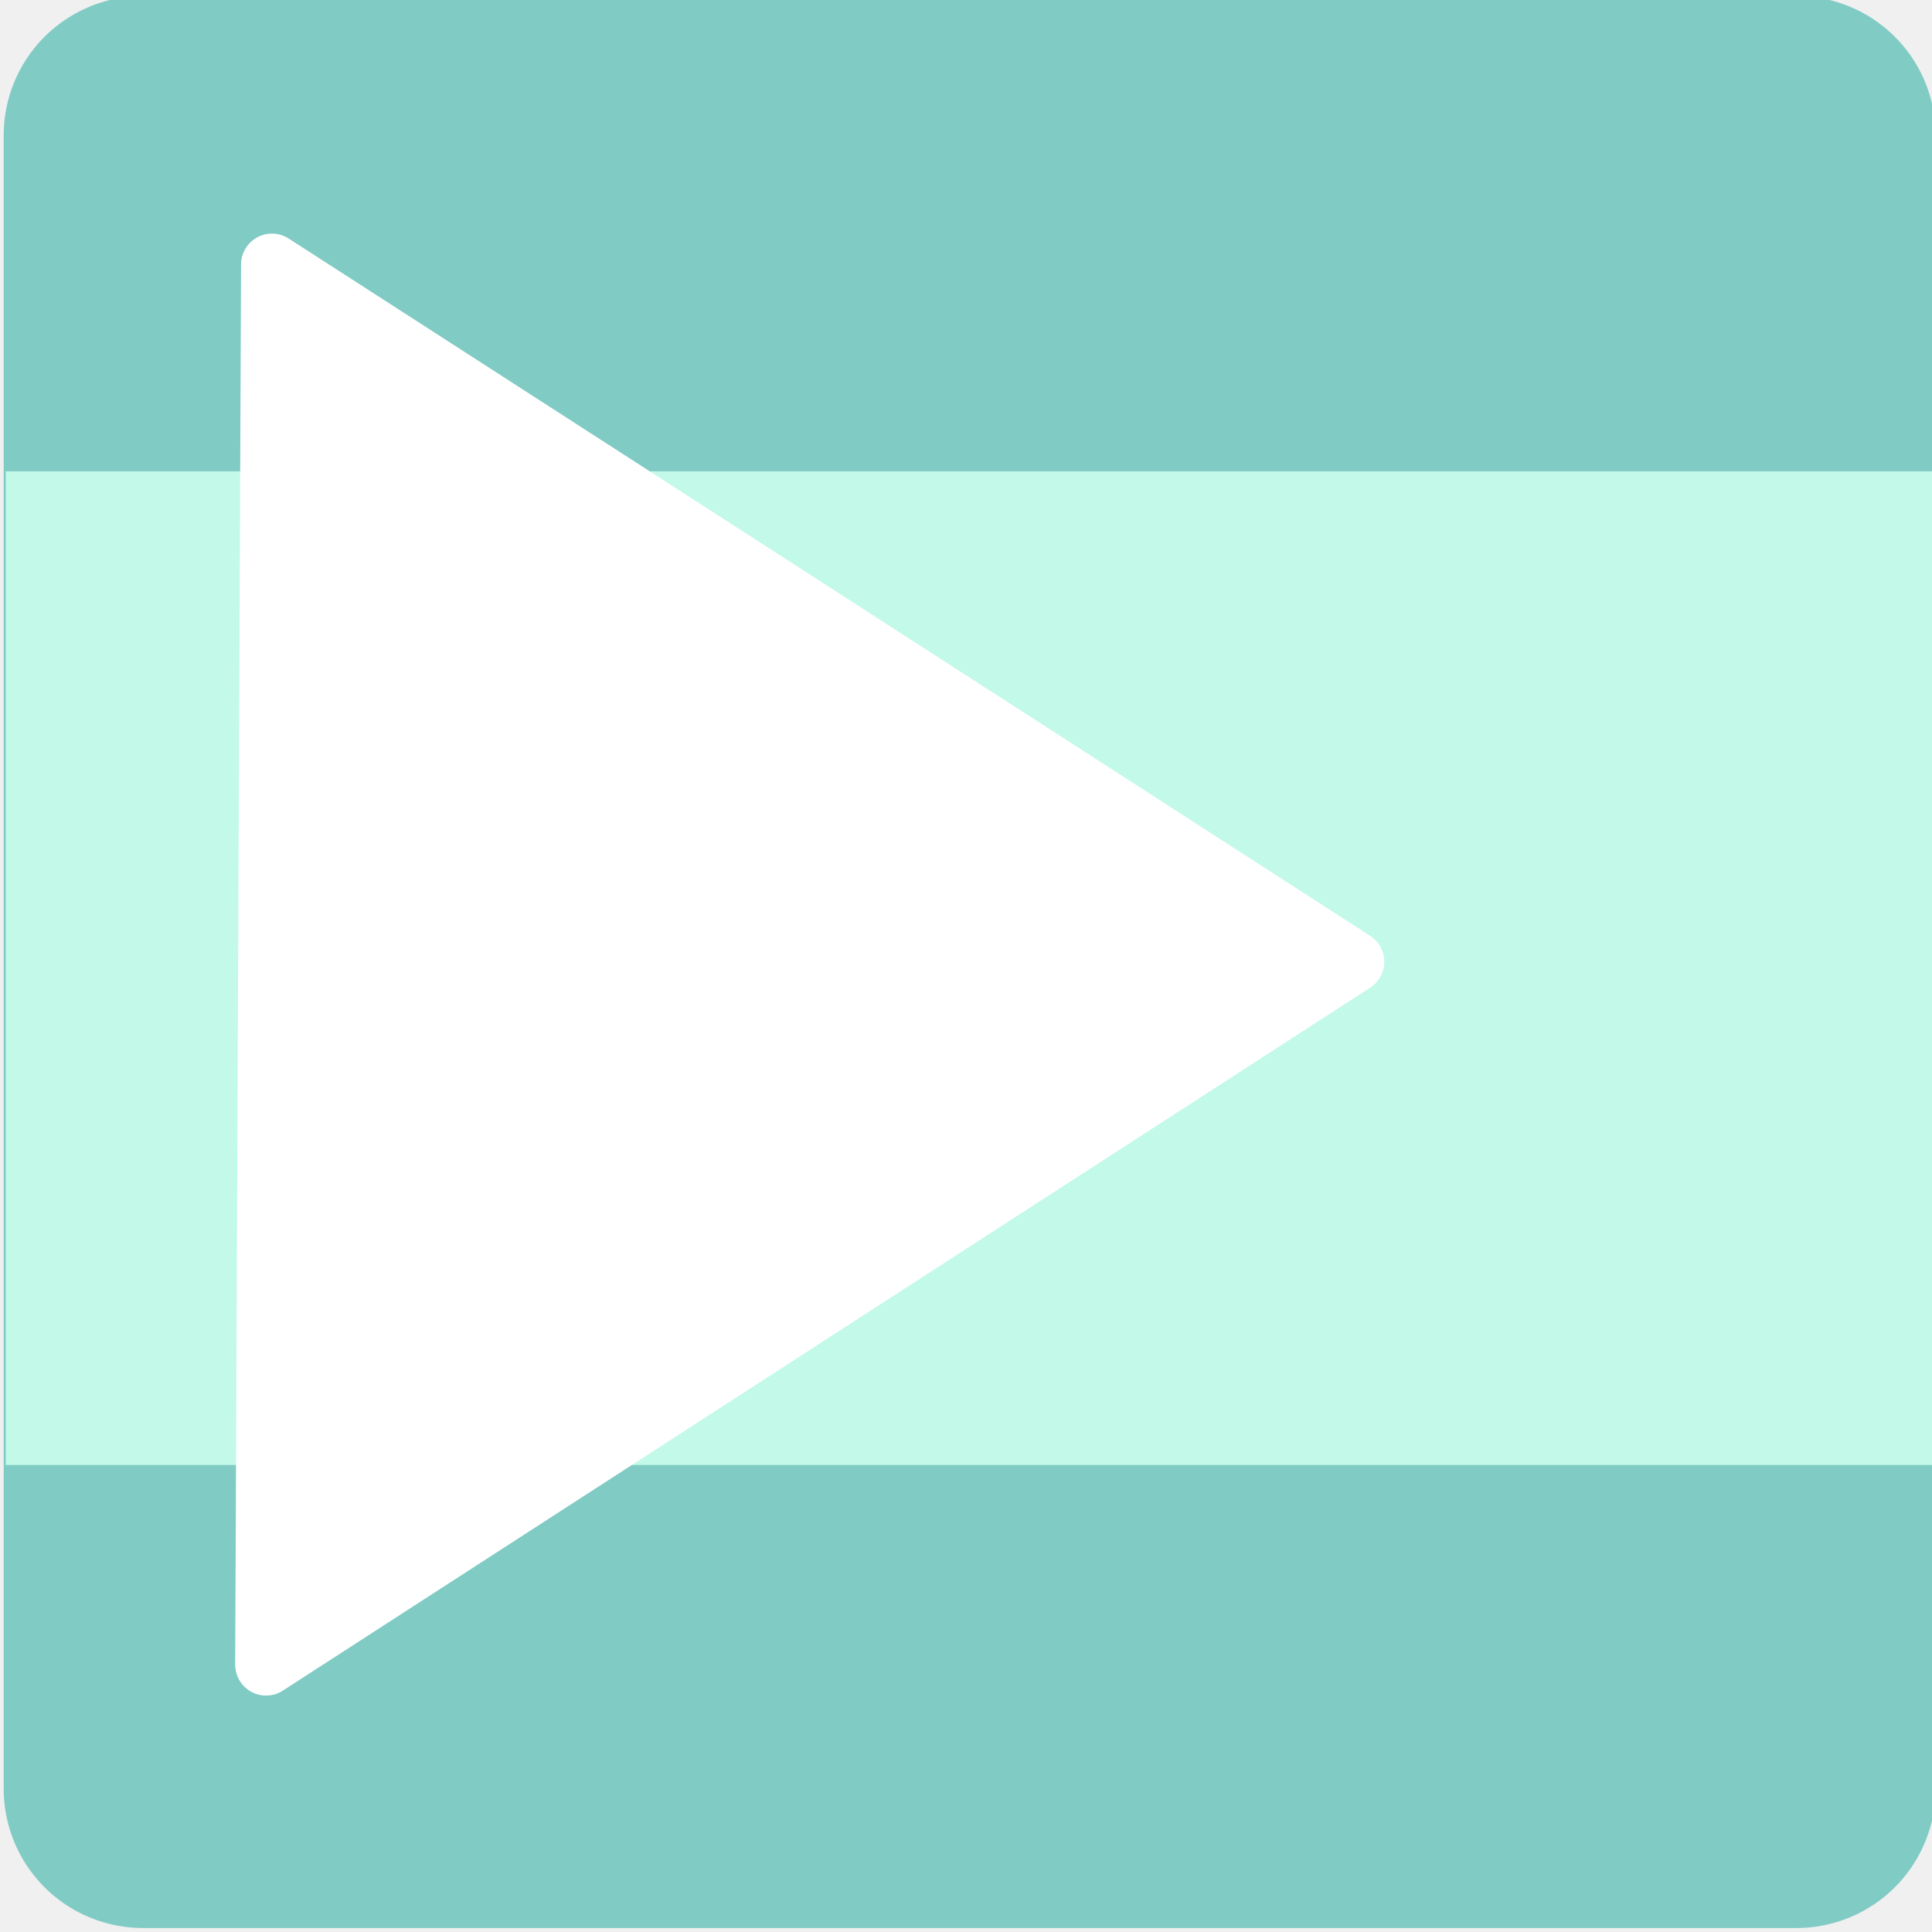
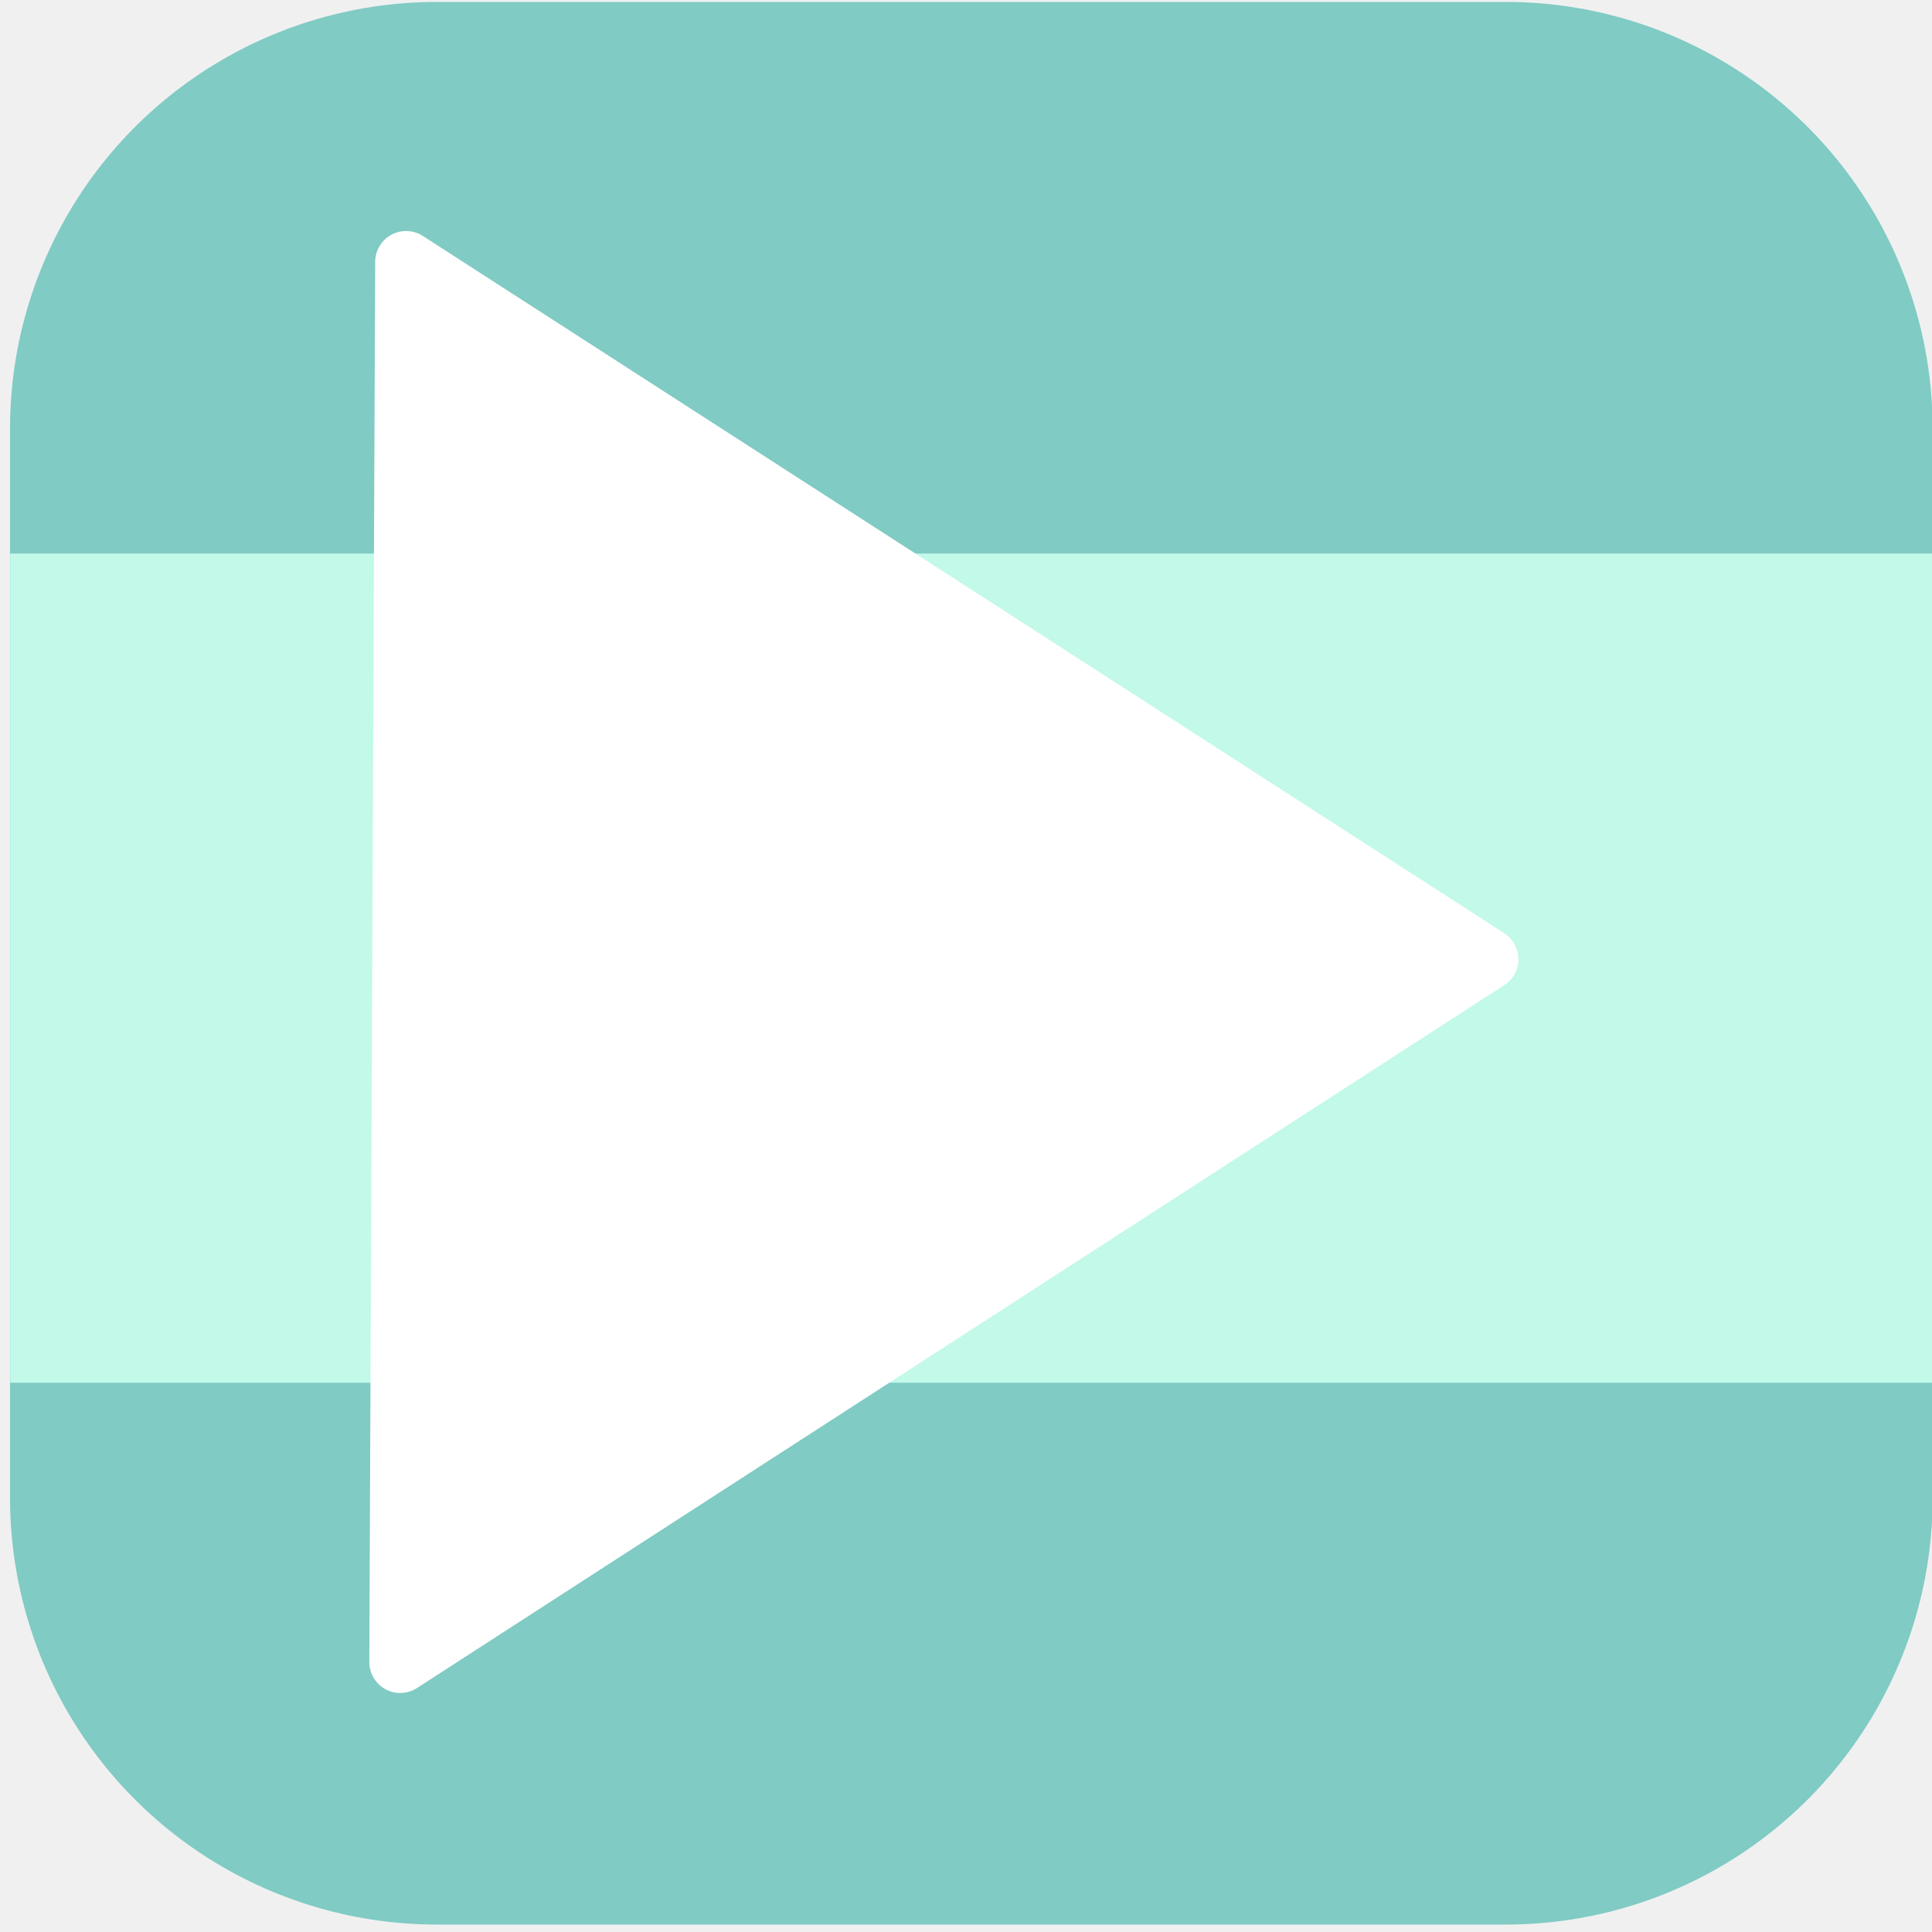
- <svg xmlns="http://www.w3.org/2000/svg" id="svg58" height="335" width="335" viewBox="0 0 335 335" preserveAspectRatio="xMidYMid meet" version="1.1">
-   <defs id="defs40" />
-   <rect y="23.459" x="24.789" height="286.7" width="286.7" id="rect4848" style="fill:#80cbc4;fill-opacity:1;stroke:#80cbc4;stroke-width:48.3;stroke-linejoin:round;stroke-miterlimit:4;stroke-dasharray:none;stroke-opacity:1;paint-order:normal" />
+ <svg xmlns="http://www.w3.org/2000/svg" xmlns:ns1="http://www.openswatchbook.org/uri/2009/osb" id="svg58" height="335" width="335" viewBox="0 0 335 335" preserveAspectRatio="xMidYMid meet" version="1.1">
+   <defs id="defs40">
+     <linearGradient ns1:paint="solid" id="linearGradient859">
+       <stop id="stop857" offset="0" style="stop-color:#4e0000;stop-opacity:1;" />
+     </linearGradient>
+   </defs>
+   <g id="layer4">
+     <rect y="74.335" x="75.737" height="185.375" width="185.375" id="rect4848" style="fill:#80cbc4;fill-opacity:1;stroke:#80cbc4;stroke-width:148;stroke-linecap:butt;stroke-linejoin:round;stroke-miterlimit:4;stroke-dasharray:none;stroke-opacity:1;paint-order:normal" />
+   </g>
  <g transform="translate(0,55)" id="layer1">
-     <rect y="32.133" x="6.401" height="161.481" width="324.176" id="rect4854" style="fill:#c2f9e9;fill-opacity:1;stroke:#c2f9e9;stroke-width:10.824;stroke-linejoin:miter;stroke-miterlimit:4;stroke-dasharray:none;stroke-opacity:1;paint-order:normal" />
+     <rect y="40.983" x="1.766" height="143.782" width="333.375" id="rect4854" style="fill:#c2f9e9;fill-opacity:1;stroke:none;stroke-width:10.357;stroke-linejoin:miter;stroke-miterlimit:4;stroke-dasharray:none;stroke-opacity:1;paint-order:normal" />
  </g>
  <g transform="translate(0,55)" id="layer3">
-     <path id="path4852" d="M 47.156,-9.137 46.138,233.646 234.67,111.761 Z" style="fill:#ffffff;fill-opacity:1;stroke:#ffffff;stroke-width:10.715;stroke-linecap:butt;stroke-linejoin:round;stroke-miterlimit:4;stroke-dasharray:none;stroke-opacity:1" />
+     <path id="path4852" d="M 70.414,-9.584 69.396,233.198 257.928,111.314 Z" style="fill:#ffffff;fill-opacity:1;stroke:#ffffff;stroke-width:10.715;stroke-linecap:butt;stroke-linejoin:round;stroke-miterlimit:4;stroke-dasharray:none;stroke-opacity:1" />
  </g>
  <g transform="translate(0,55)" id="layer2" />
</svg>
